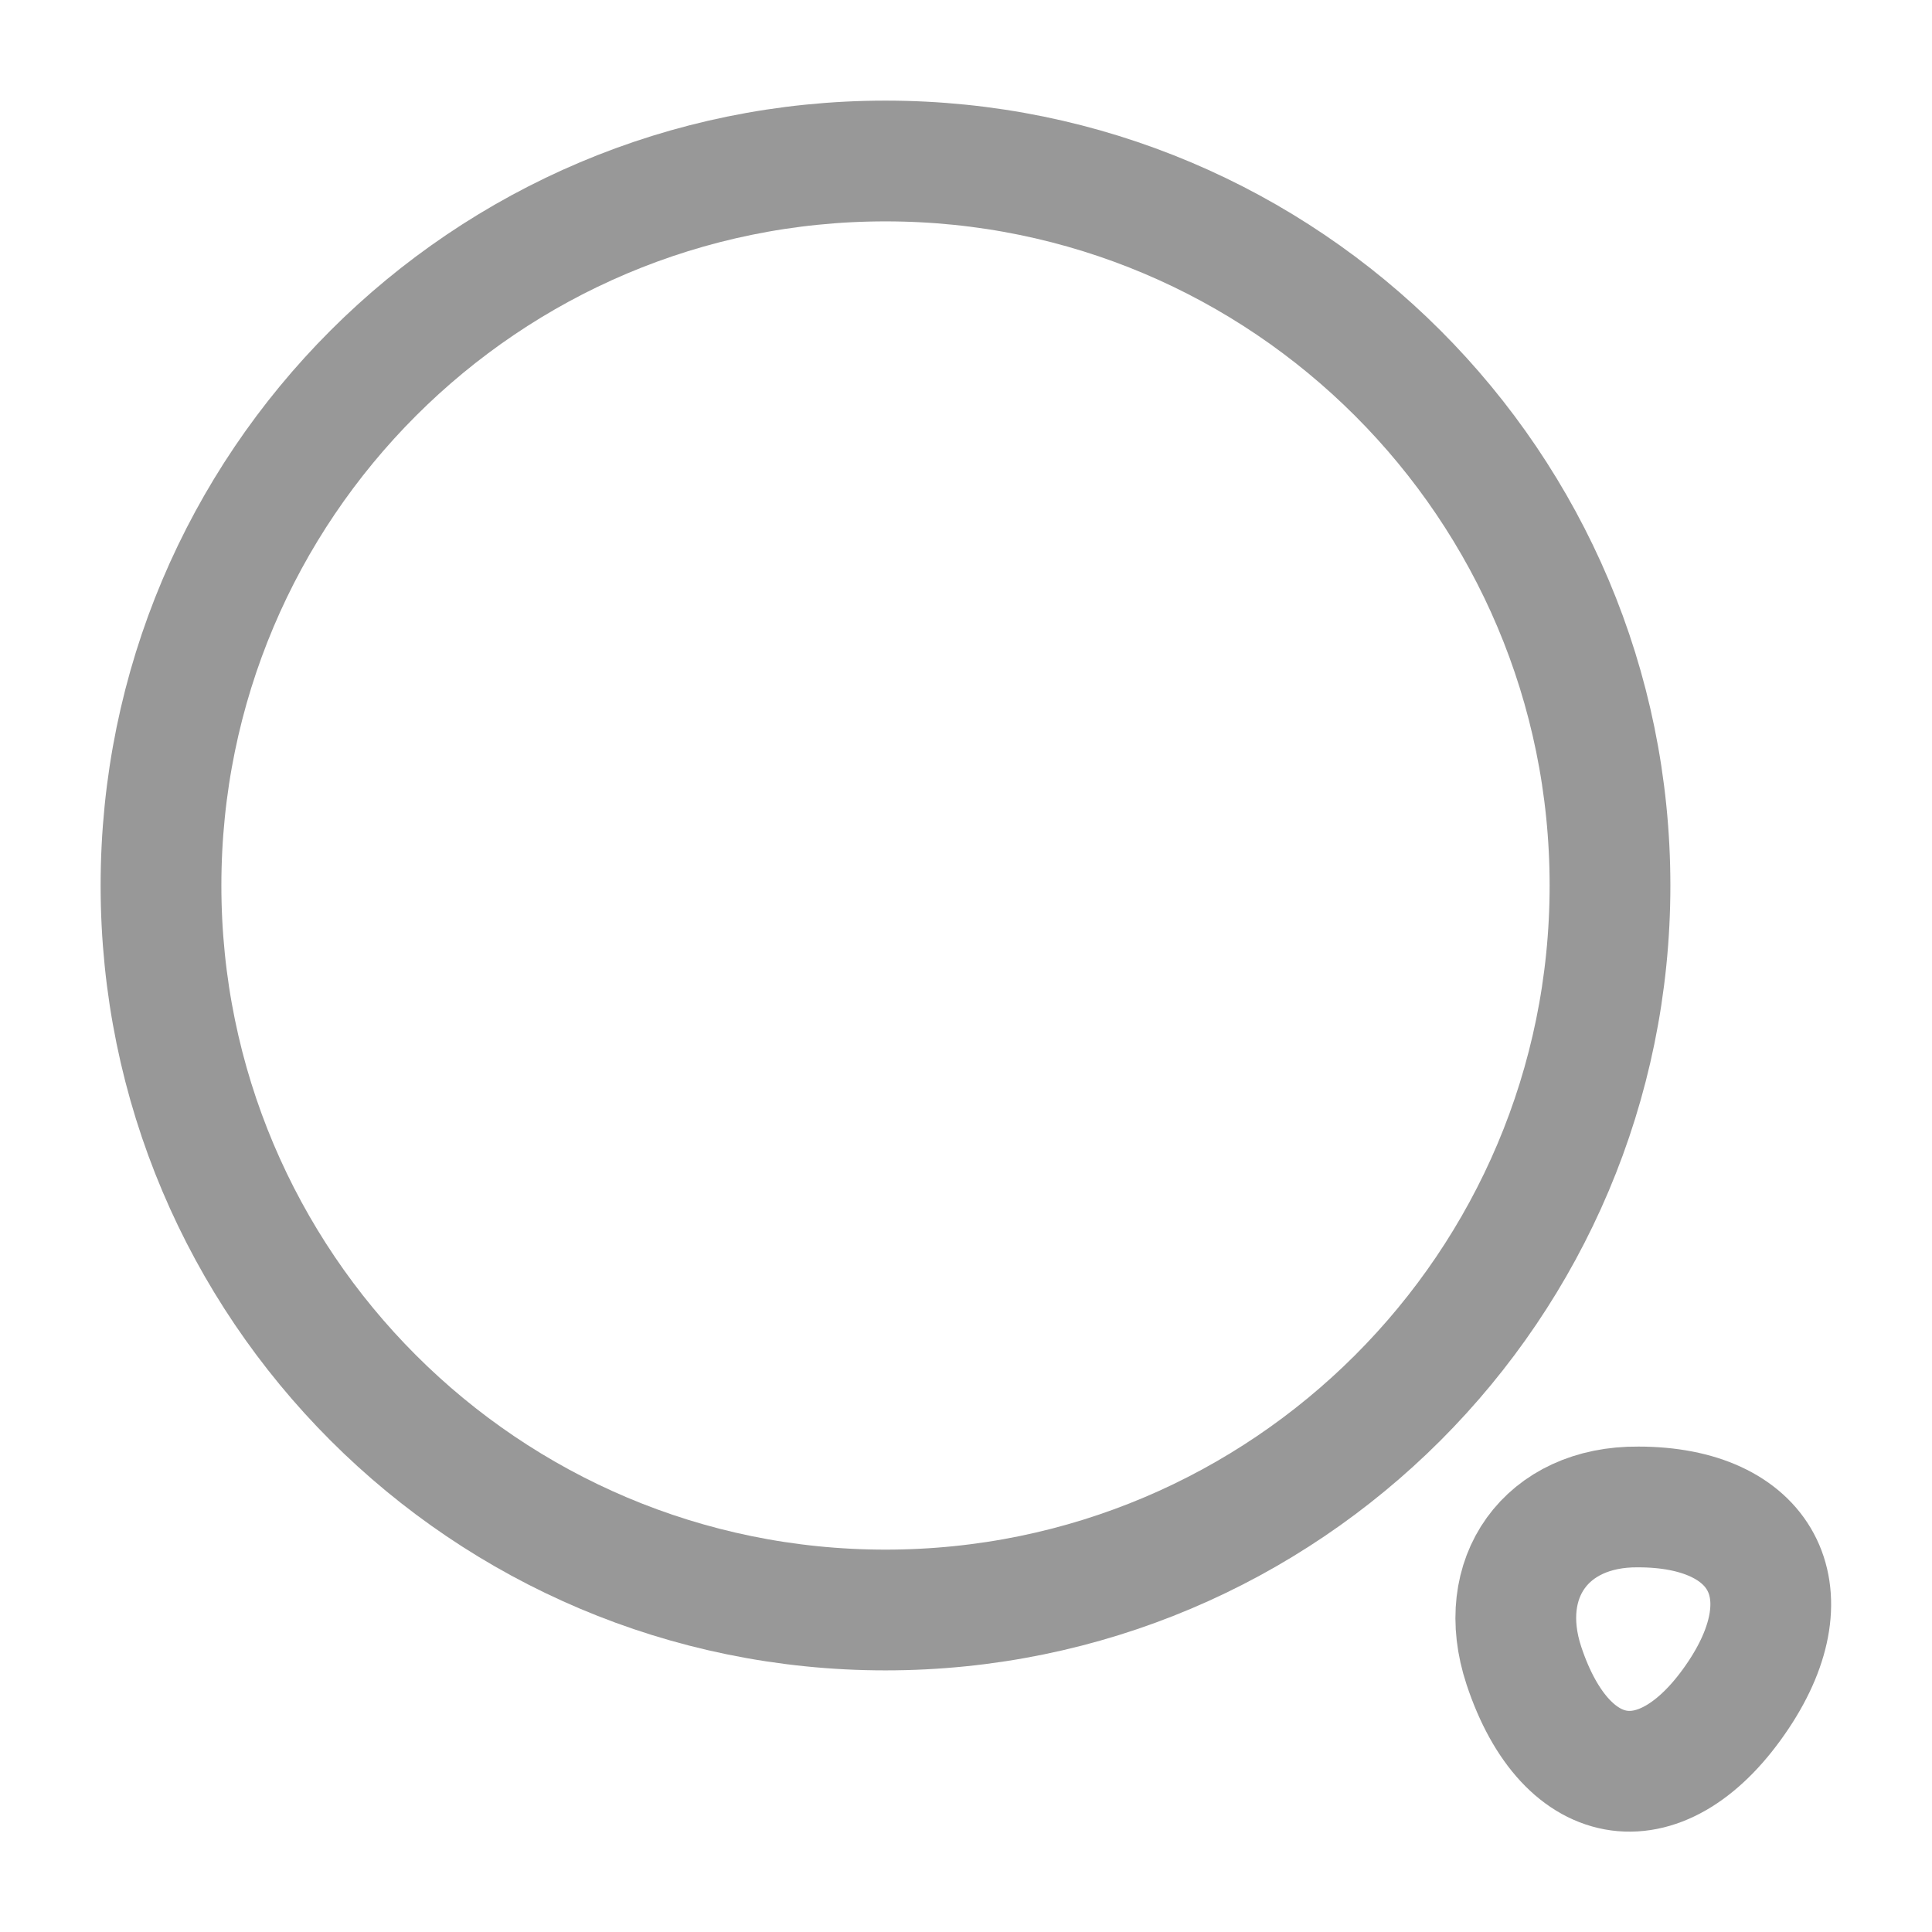
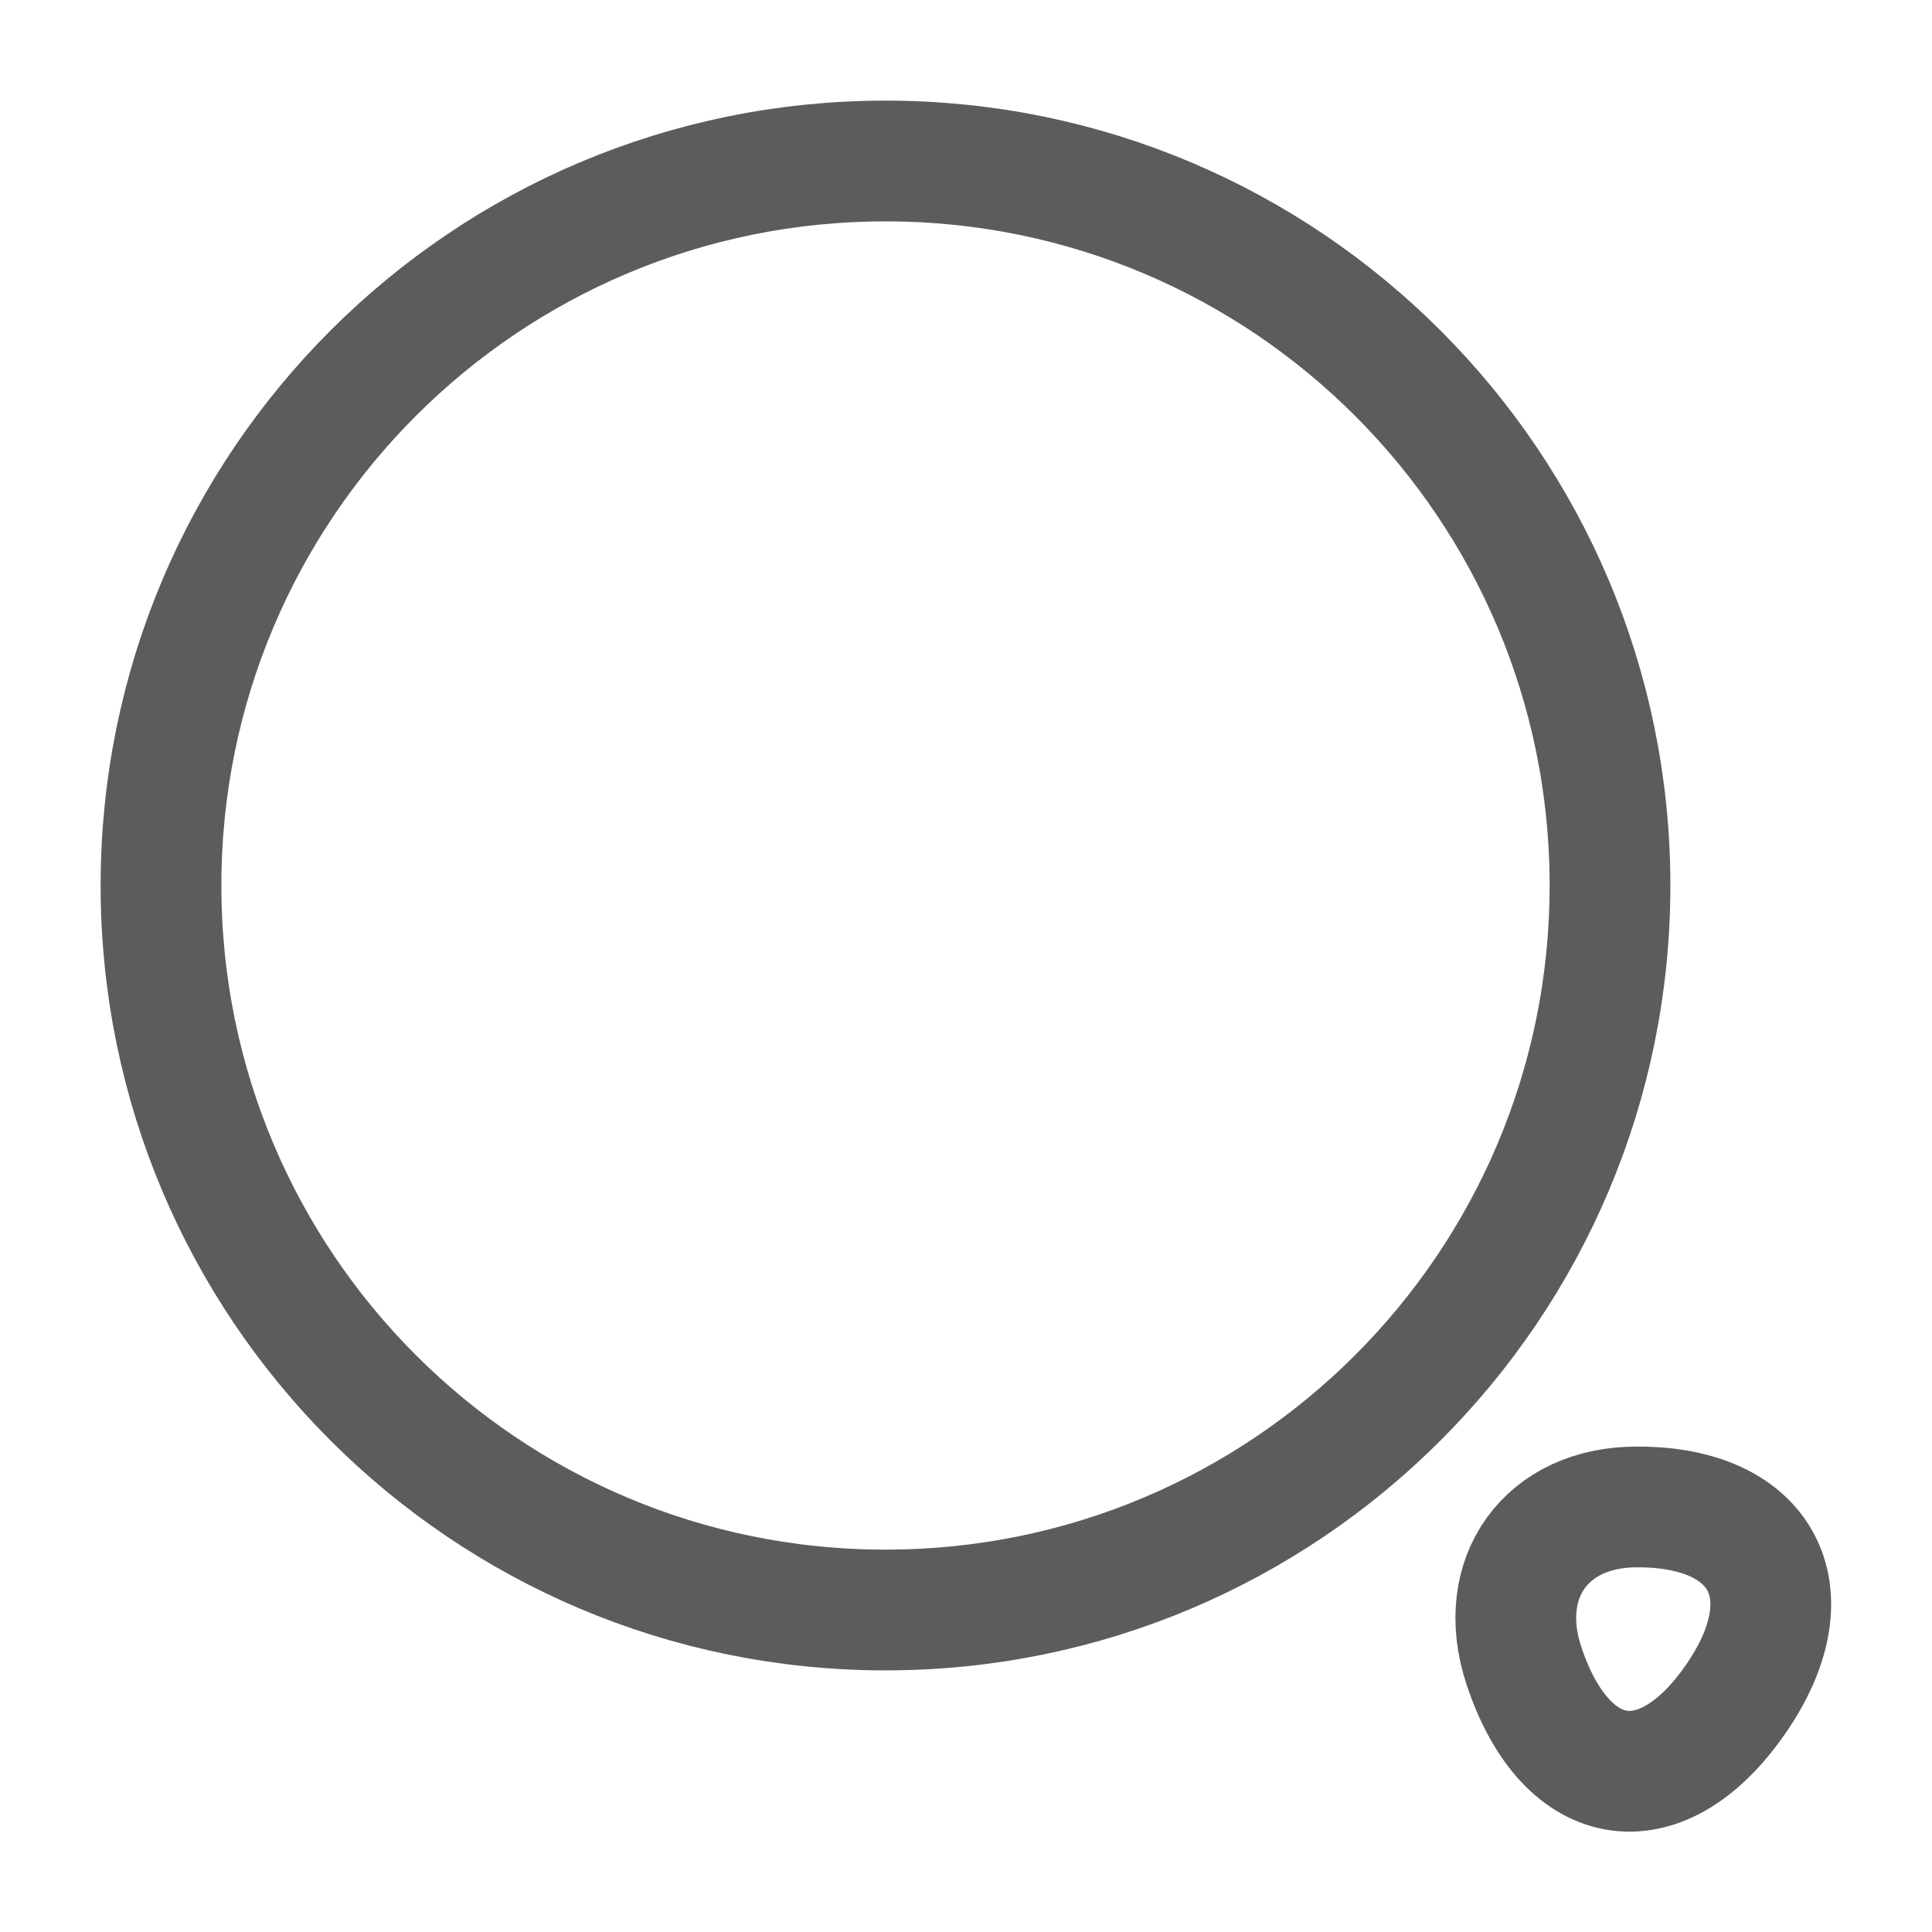
<svg xmlns="http://www.w3.org/2000/svg" width="24" height="24" viewBox="0 0 24 24" fill="none">
-   <path d="M11 20C15.971 20 20 15.971 20 11C20 6.029 15.971 2 11 2C6.029 2 2 6.029 2 11C2 15.971 6.029 20 11 20Z" stroke="#989898" stroke-width="1.5" stroke-linecap="round" stroke-linejoin="round" />
-   <path d="M18.93 20.69C19.46 22.29 20.67 22.45 21.6 21.05C22.45 19.77 21.89 18.72 20.35 18.72C19.21 18.71 18.57 19.6 18.93 20.69Z" stroke="#989898" stroke-width="1.5" stroke-linecap="round" stroke-linejoin="round" />
+   <path d="M11 20C15.971 20 20 15.971 20 11C20 6.029 15.971 2 11 2C6.029 2 2 6.029 2 11C2 15.971 6.029 20 11 20Z" stroke="#181818" stroke-opacity="0.7" stroke-width="1.5" stroke-linecap="round" stroke-linejoin="round" />
+   <path d="M18.93 20.69C19.46 22.29 20.67 22.45 21.6 21.05C22.45 19.77 21.89 18.72 20.35 18.72C19.21 18.71 18.57 19.6 18.93 20.69Z" stroke="#181818" stroke-opacity="0.7" stroke-width="1.5" stroke-linecap="round" stroke-linejoin="round" />
</svg>
